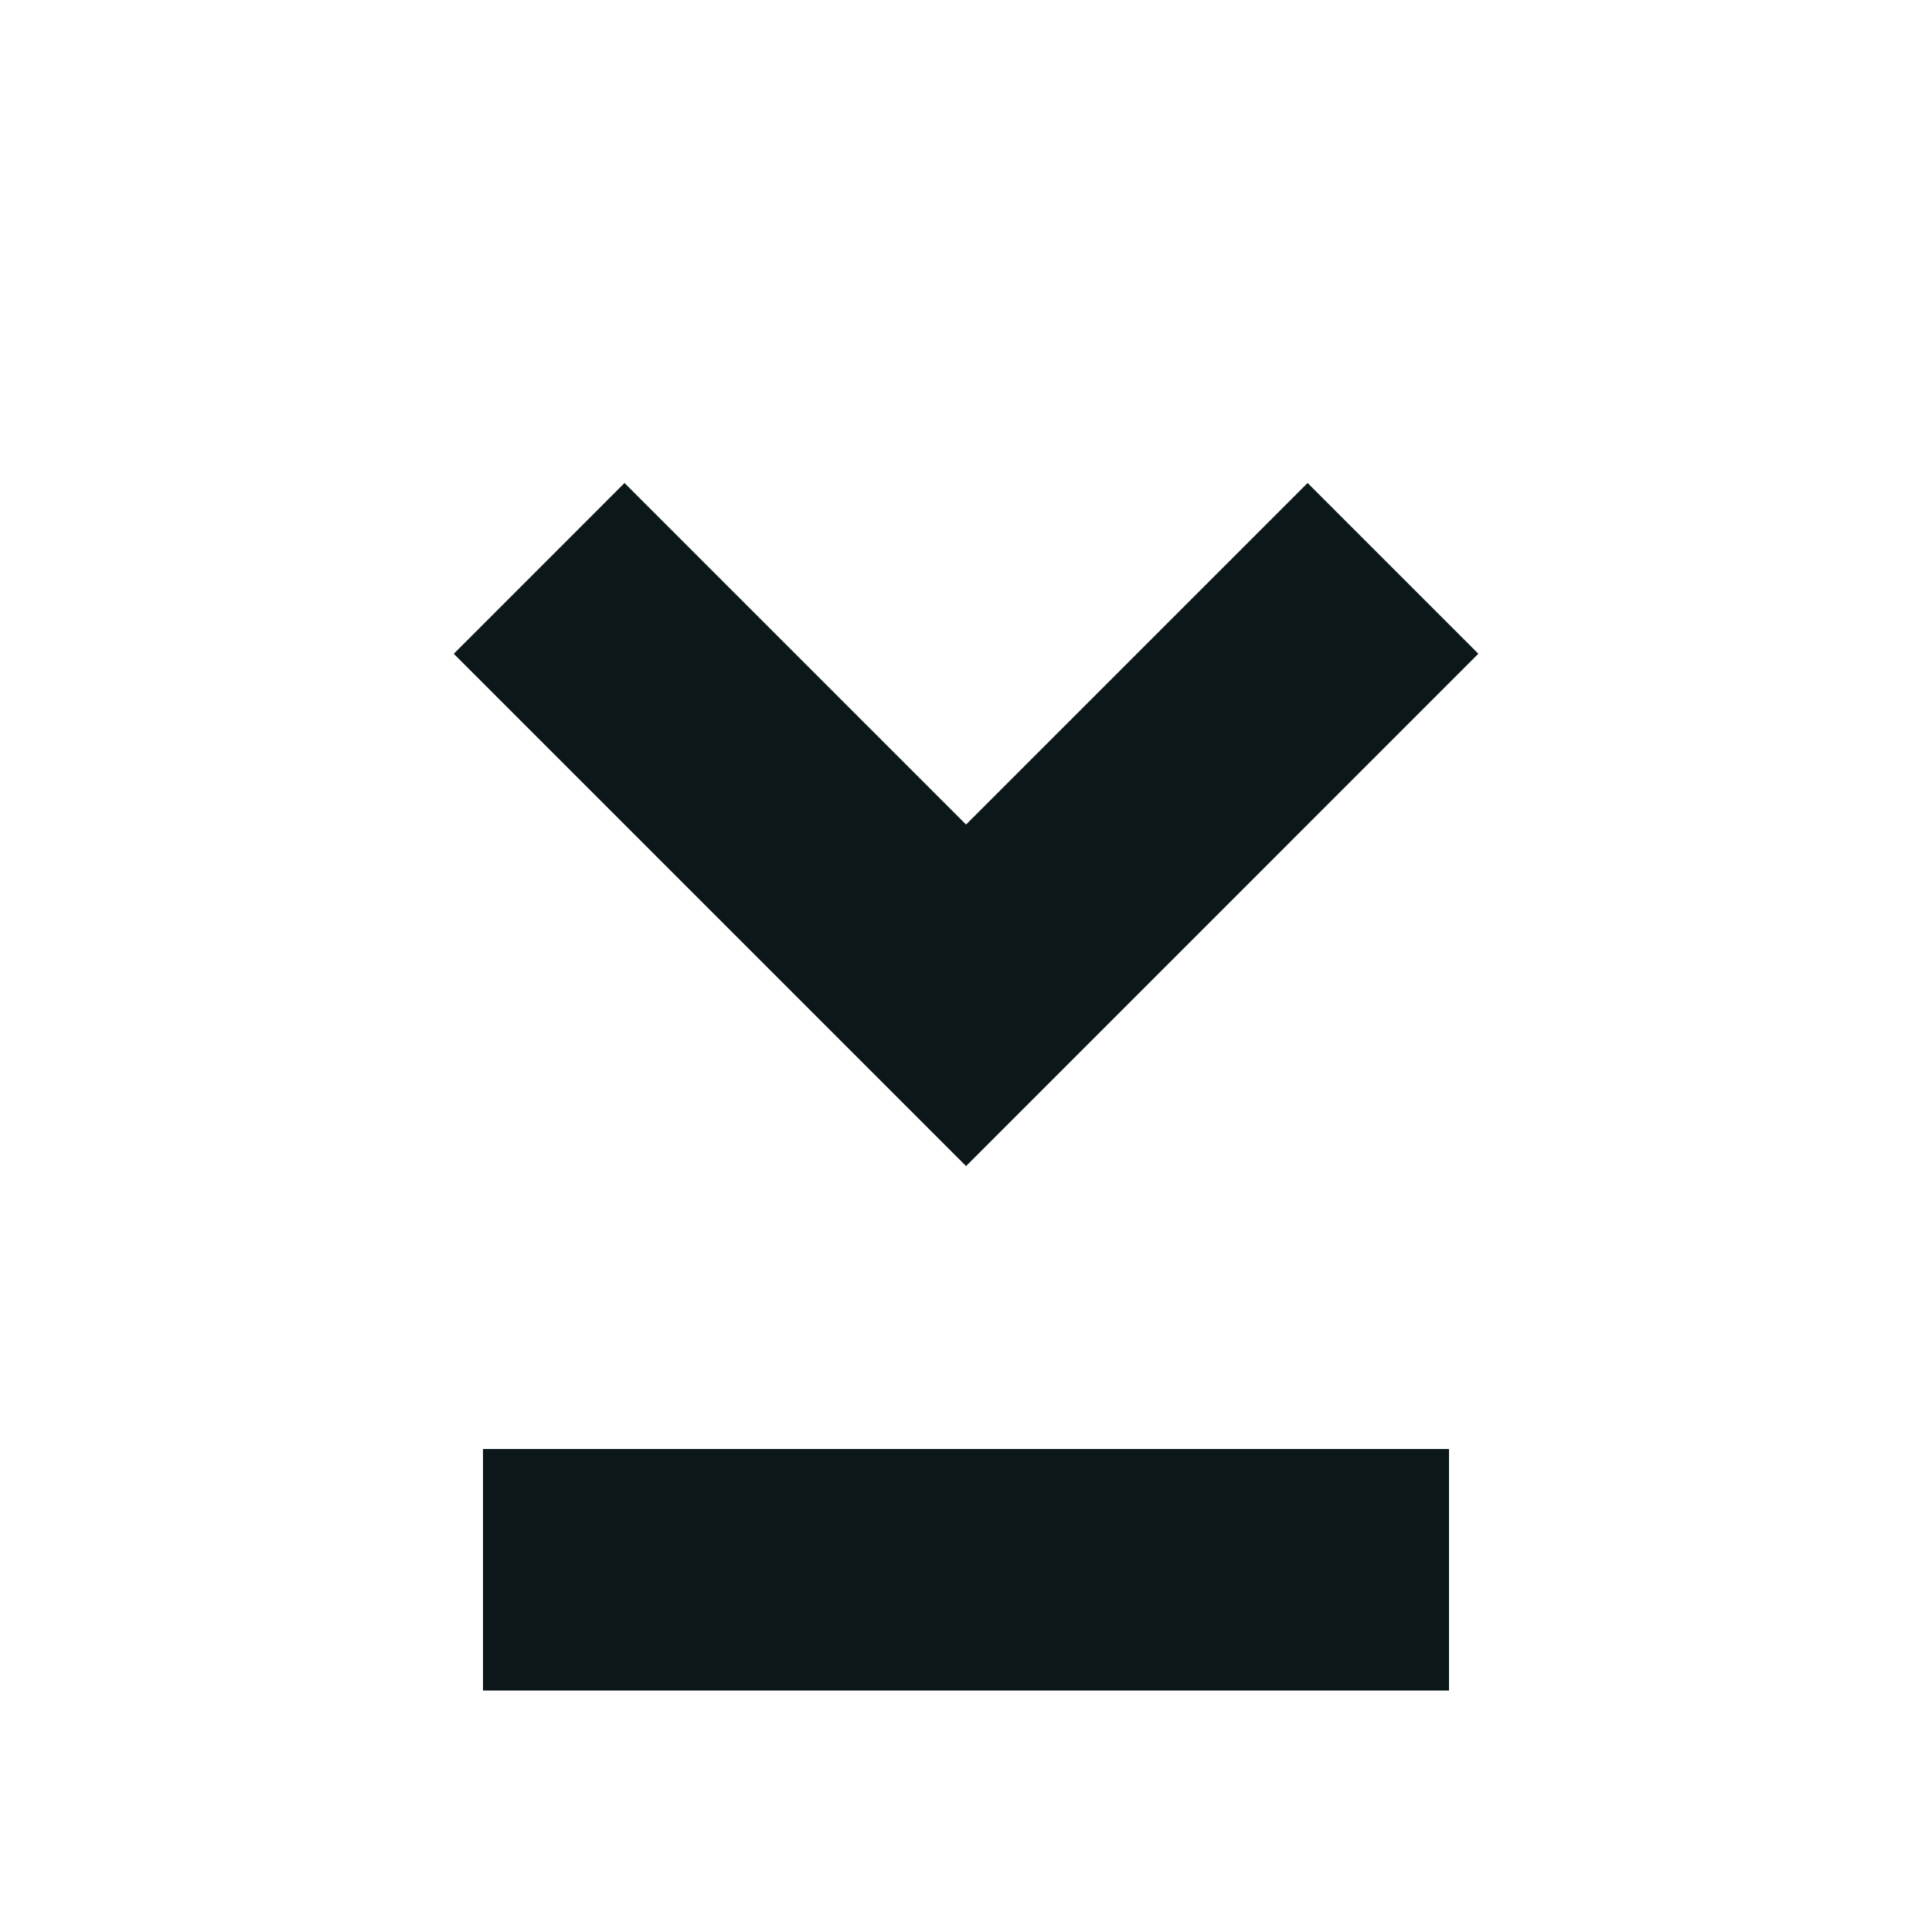
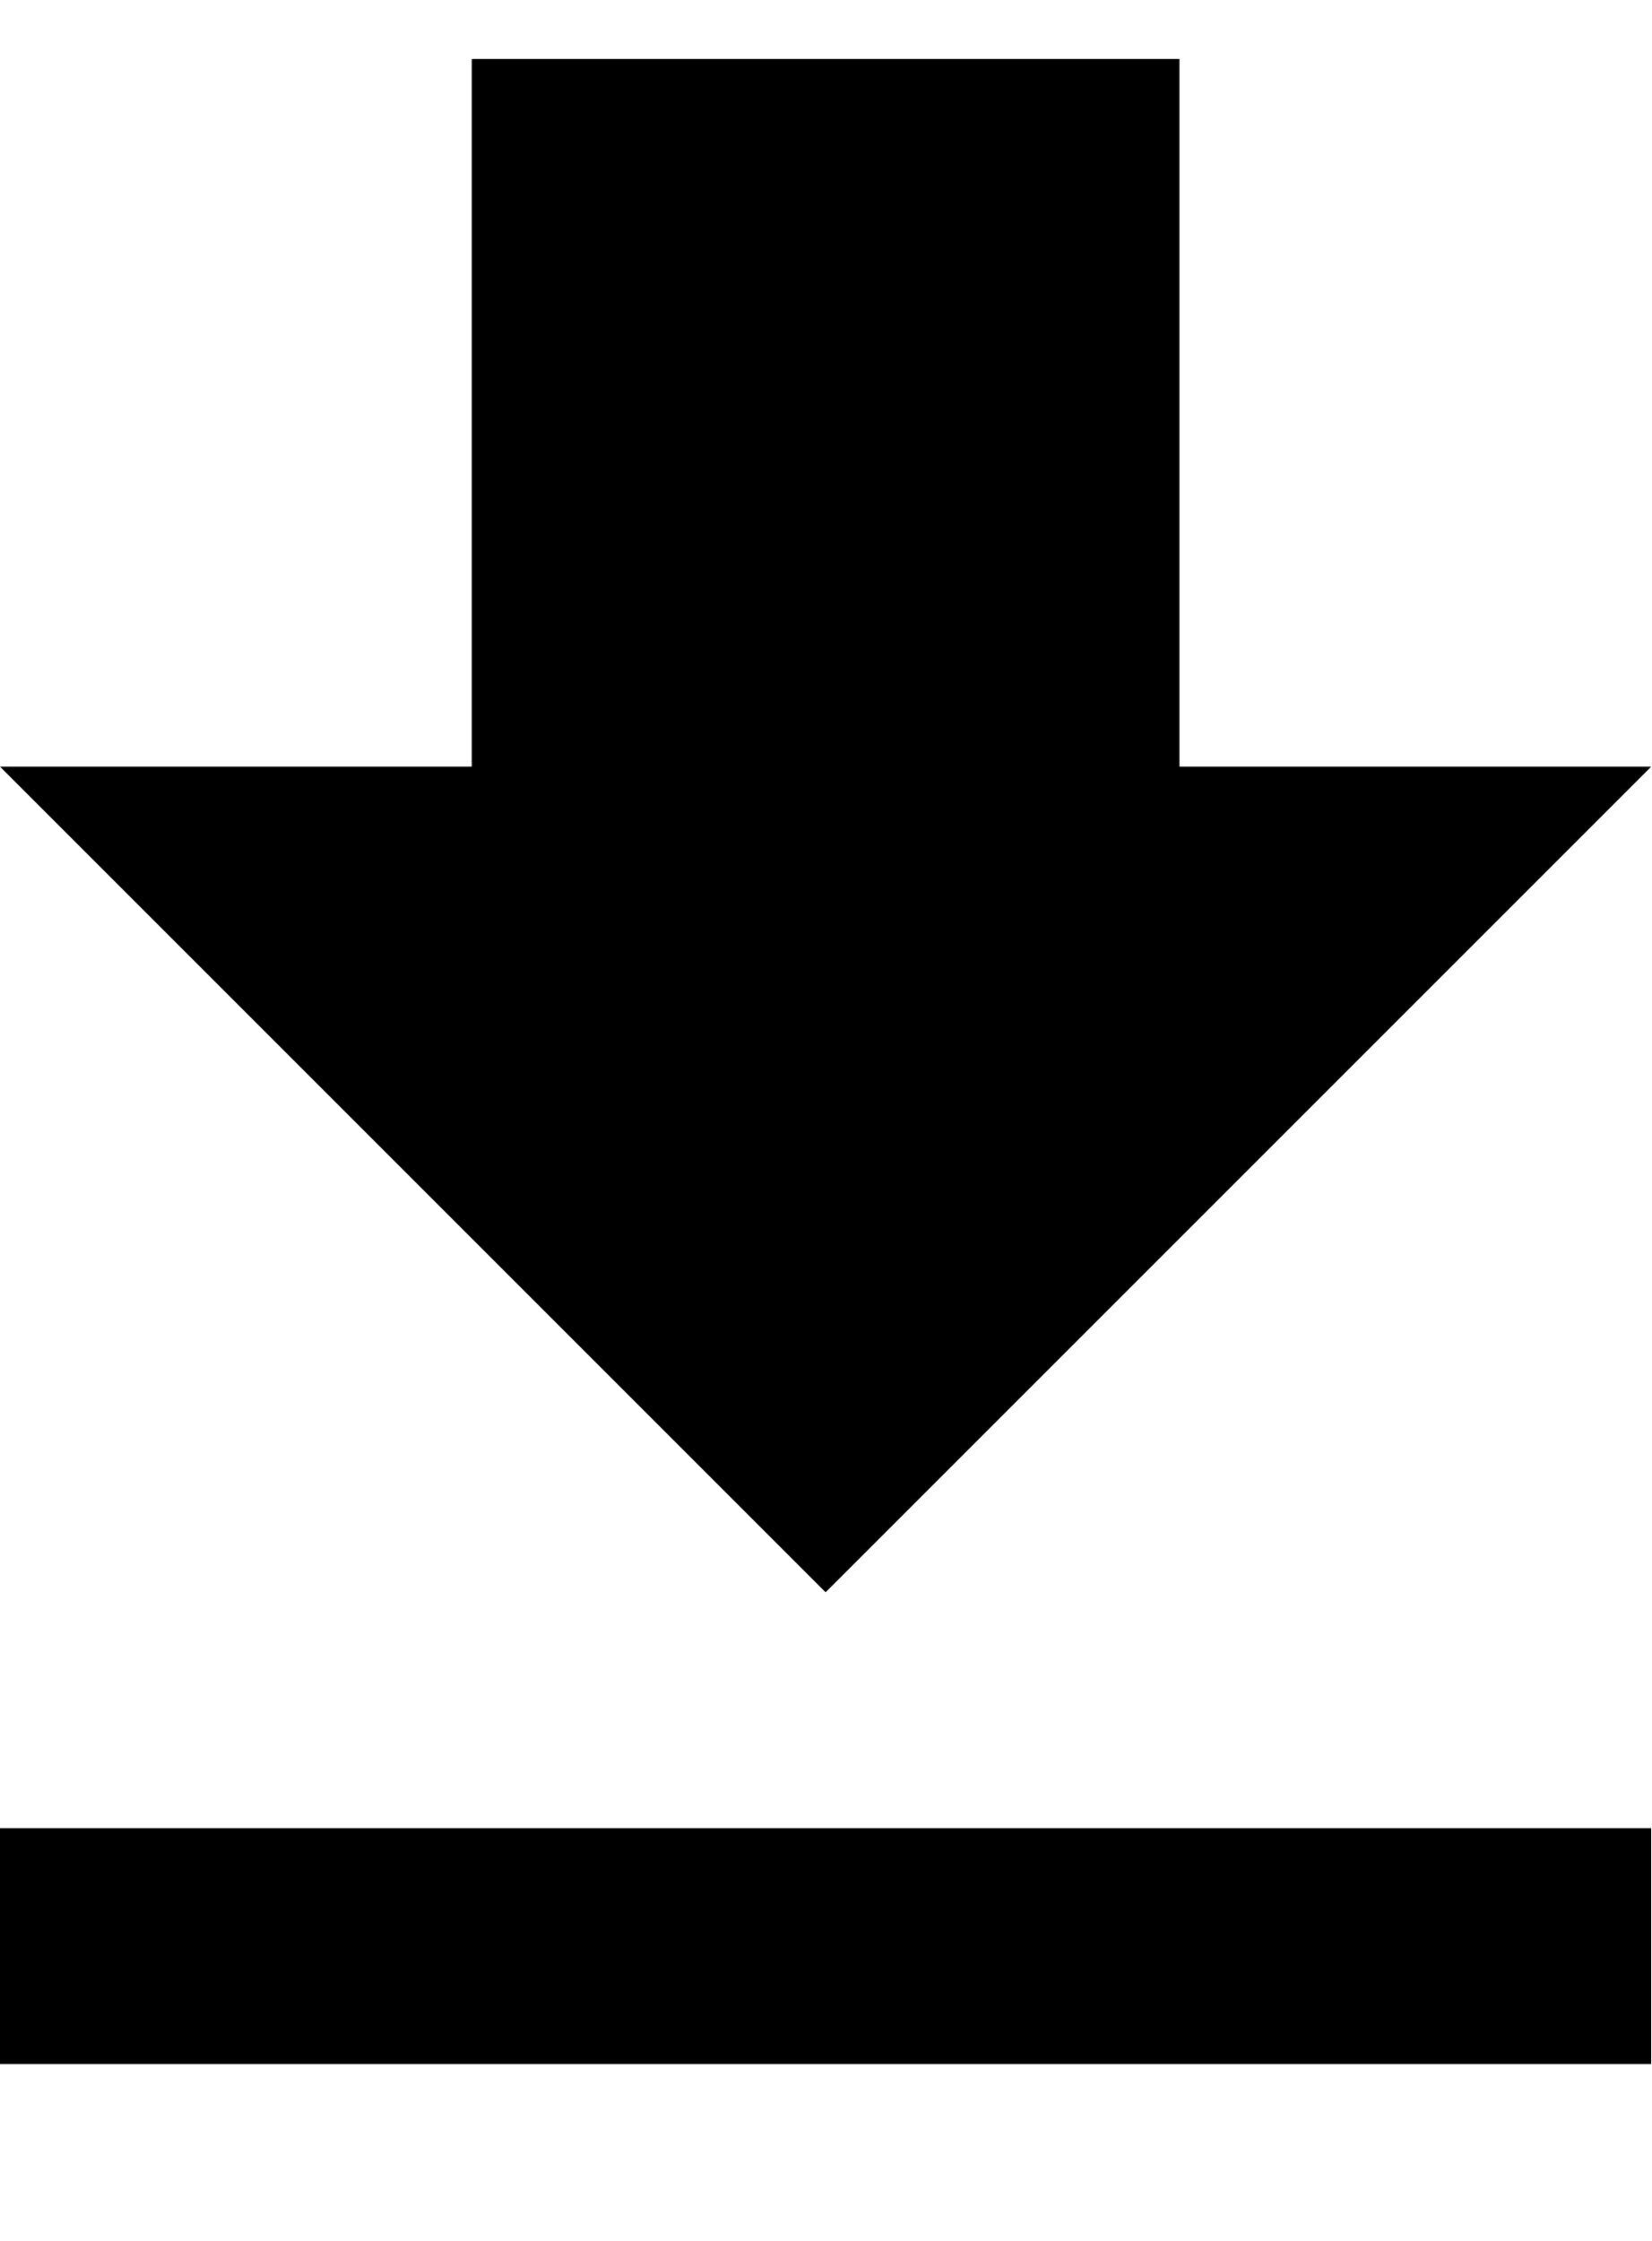
- <svg xmlns="http://www.w3.org/2000/svg" version="1.1" id="DESIGNS" x="0px" y="0px" width="32px" height="32px" viewBox="0 0 32 32" style="enable-background:new 0 0 32 32;" xml:space="preserve">
-   <path class="afiado_een" d="M16.001,19.314l-8.485-8.485L10.344,8l5.657,5.657L21.658,8l2.828,2.828L16.001,19.314z M8,28h16v-4H8  V28z" style="fill: #0B1719;" />
+ <svg xmlns="http://www.w3.org/2000/svg" height="19px" version="1.1" viewBox="0 0 14 19" width="14px">
+   <defs />
+   <g fill="none" fill-rule="evenodd" id="Page-1" stroke="none" stroke-width="1">
+     <g fill="#000000" id="Core" transform="translate(-383, -213)">
+       <g id="file-download" transform="translate(383, 213.5)">
+         <path d="M14,6 L10,6 L10,0 L4,0 L4,6 L0,6 L7,13 L14,6 L14,6 Z M0,15 L0,17 L14,17 L14,15 L0,15 L0,15 Z" id="Shape" />
+       </g>
+     </g>
+   </g>
</svg>
